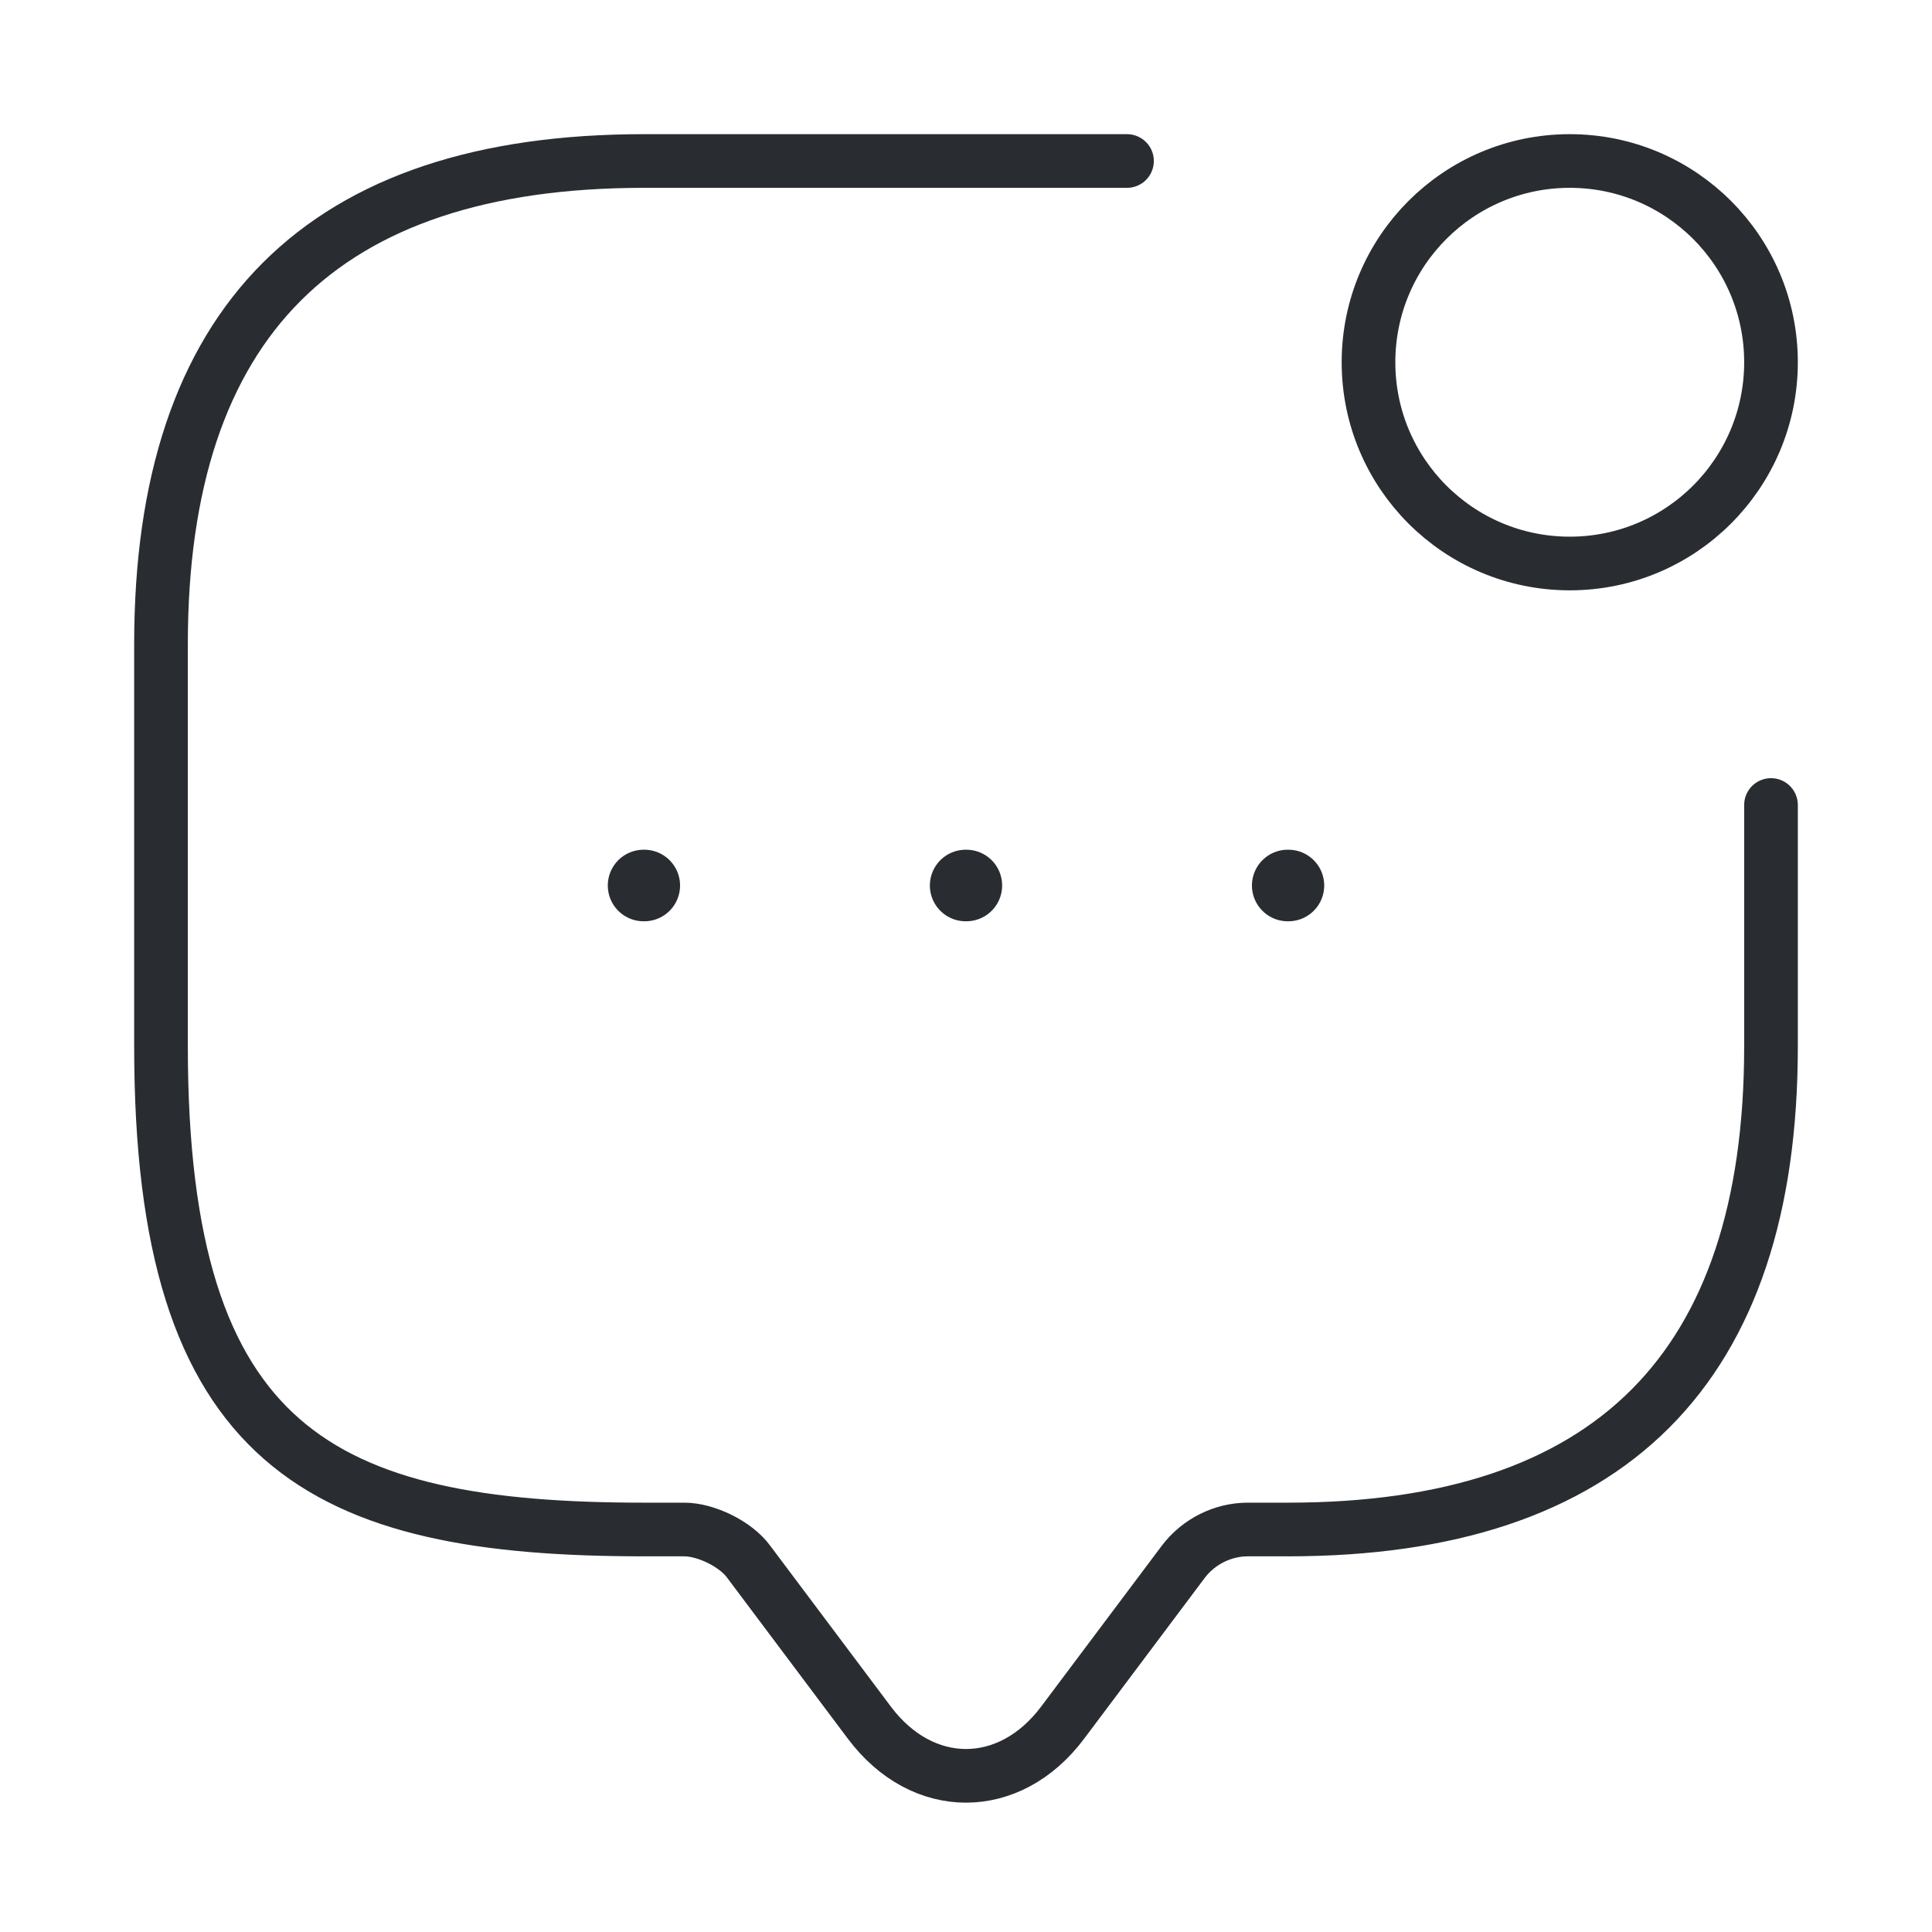
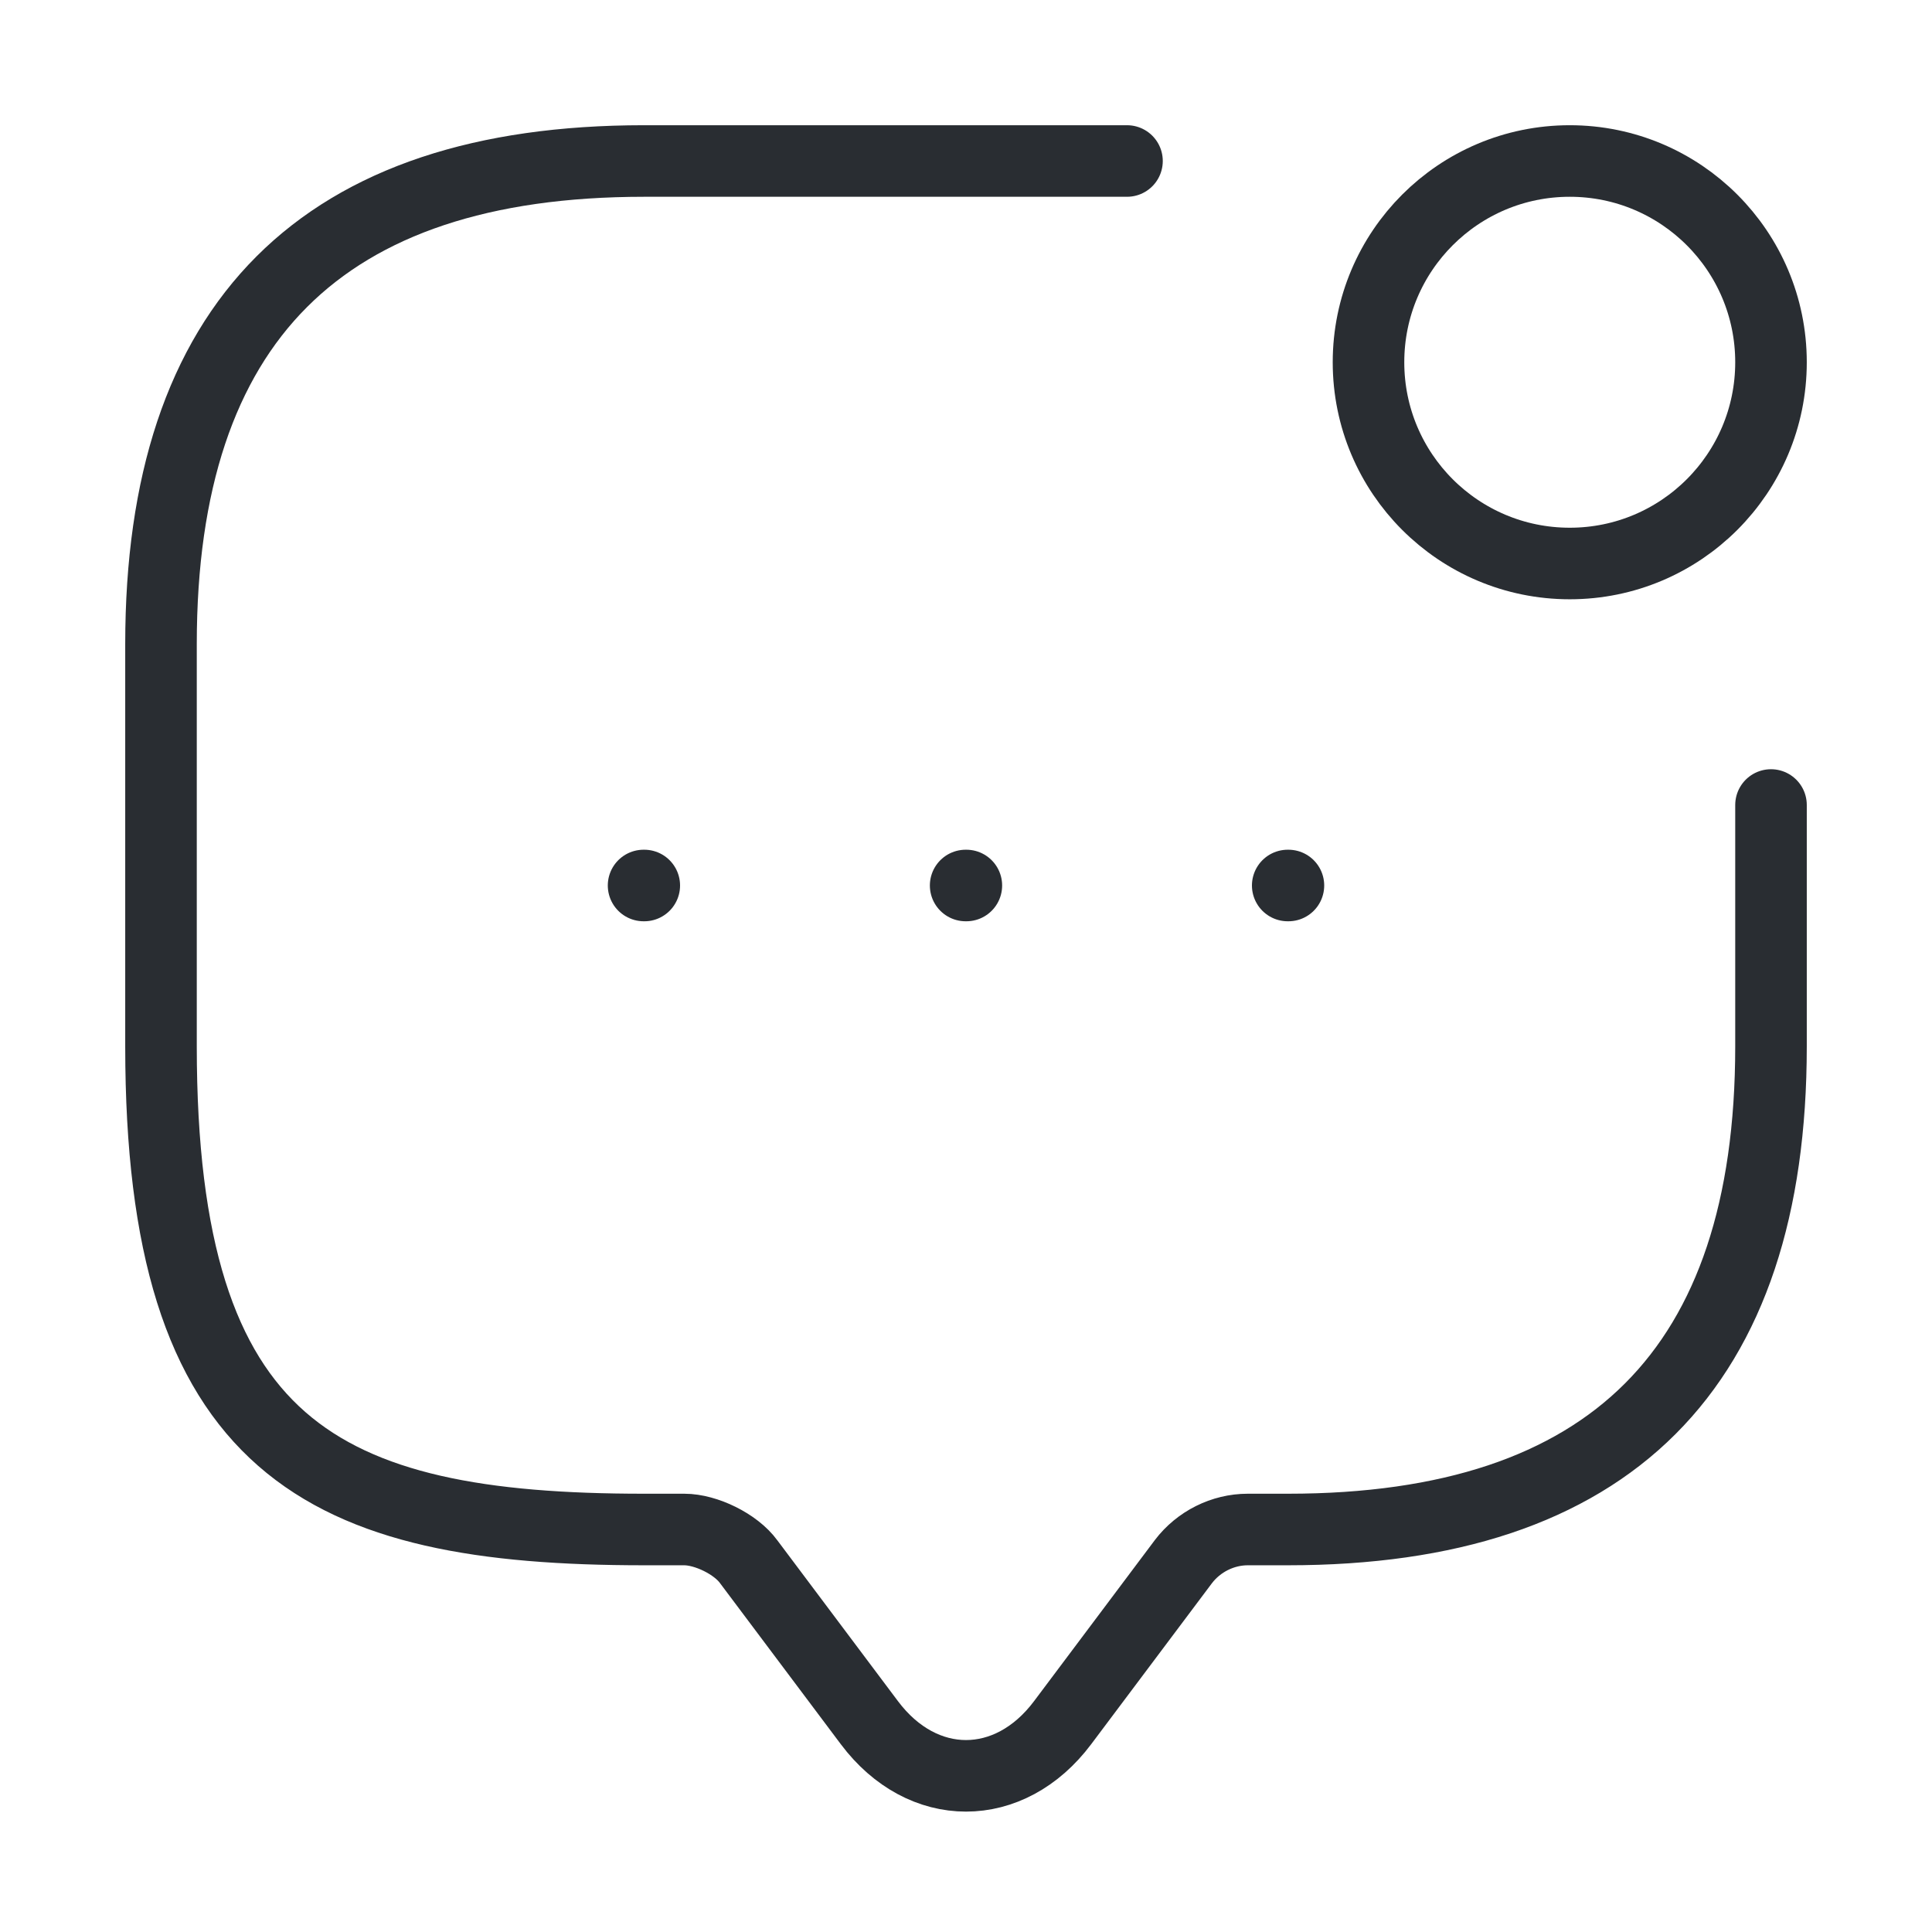
<svg xmlns="http://www.w3.org/2000/svg" width="54" height="54" viewBox="0 0 54 54" fill="none">
-   <path d="M49.5 22.5V29.25C49.5 38.25 45 42.75 36 42.75H34.875C34.178 42.75 33.502 43.087 33.075 43.65L29.7 48.15C28.215 50.13 25.785 50.13 24.3 48.15L20.925 43.65C20.565 43.155 19.733 42.75 19.125 42.75H18C9 42.75 4.5 40.5 4.5 29.25V18C4.5 9 9 4.5 18 4.5H31.5" stroke="#292D32" stroke-width="1.5" stroke-miterlimit="10" stroke-linecap="round" stroke-linejoin="round" />
-   <path d="M43.875 15.75C46.982 15.75 49.5 13.232 49.5 10.125C49.5 7.018 46.982 4.5 43.875 4.5C40.768 4.5 38.25 7.018 38.25 10.125C38.25 13.232 40.768 15.75 43.875 15.75Z" stroke="#292D32" stroke-width="1.5" stroke-linecap="round" stroke-linejoin="round" />
+   <path d="M49.5 22.5V29.25C49.5 38.25 45 42.75 36 42.75H34.875C34.178 42.75 33.502 43.087 33.075 43.65L29.7 48.15C28.215 50.13 25.785 50.13 24.3 48.15L20.925 43.65C20.565 43.155 19.733 42.75 19.125 42.75H18C9 42.75 4.5 40.5 4.5 29.25V18C4.5 9 9 4.5 18 4.5H31.5" stroke="#292D32" stroke-width="2" stroke-miterlimit="10" stroke-linecap="round" stroke-linejoin="round" />
+   <path d="M43.875 15.75C46.982 15.75 49.5 13.232 49.5 10.125C49.5 7.018 46.982 4.5 43.875 4.5C40.768 4.5 38.25 7.018 38.25 10.125C38.25 13.232 40.768 15.75 43.875 15.75Z" stroke="#292D32" stroke-width="2" stroke-linecap="round" stroke-linejoin="round" />
  <path d="M35.992 24.75H36.012" stroke="#292D32" stroke-width="2" stroke-linecap="round" stroke-linejoin="round" />
  <path d="M26.99 24.75H27.01" stroke="#292D32" stroke-width="2" stroke-linecap="round" stroke-linejoin="round" />
  <path d="M17.988 24.75H18.008" stroke="#292D32" stroke-width="2" stroke-linecap="round" stroke-linejoin="round" />
</svg>
